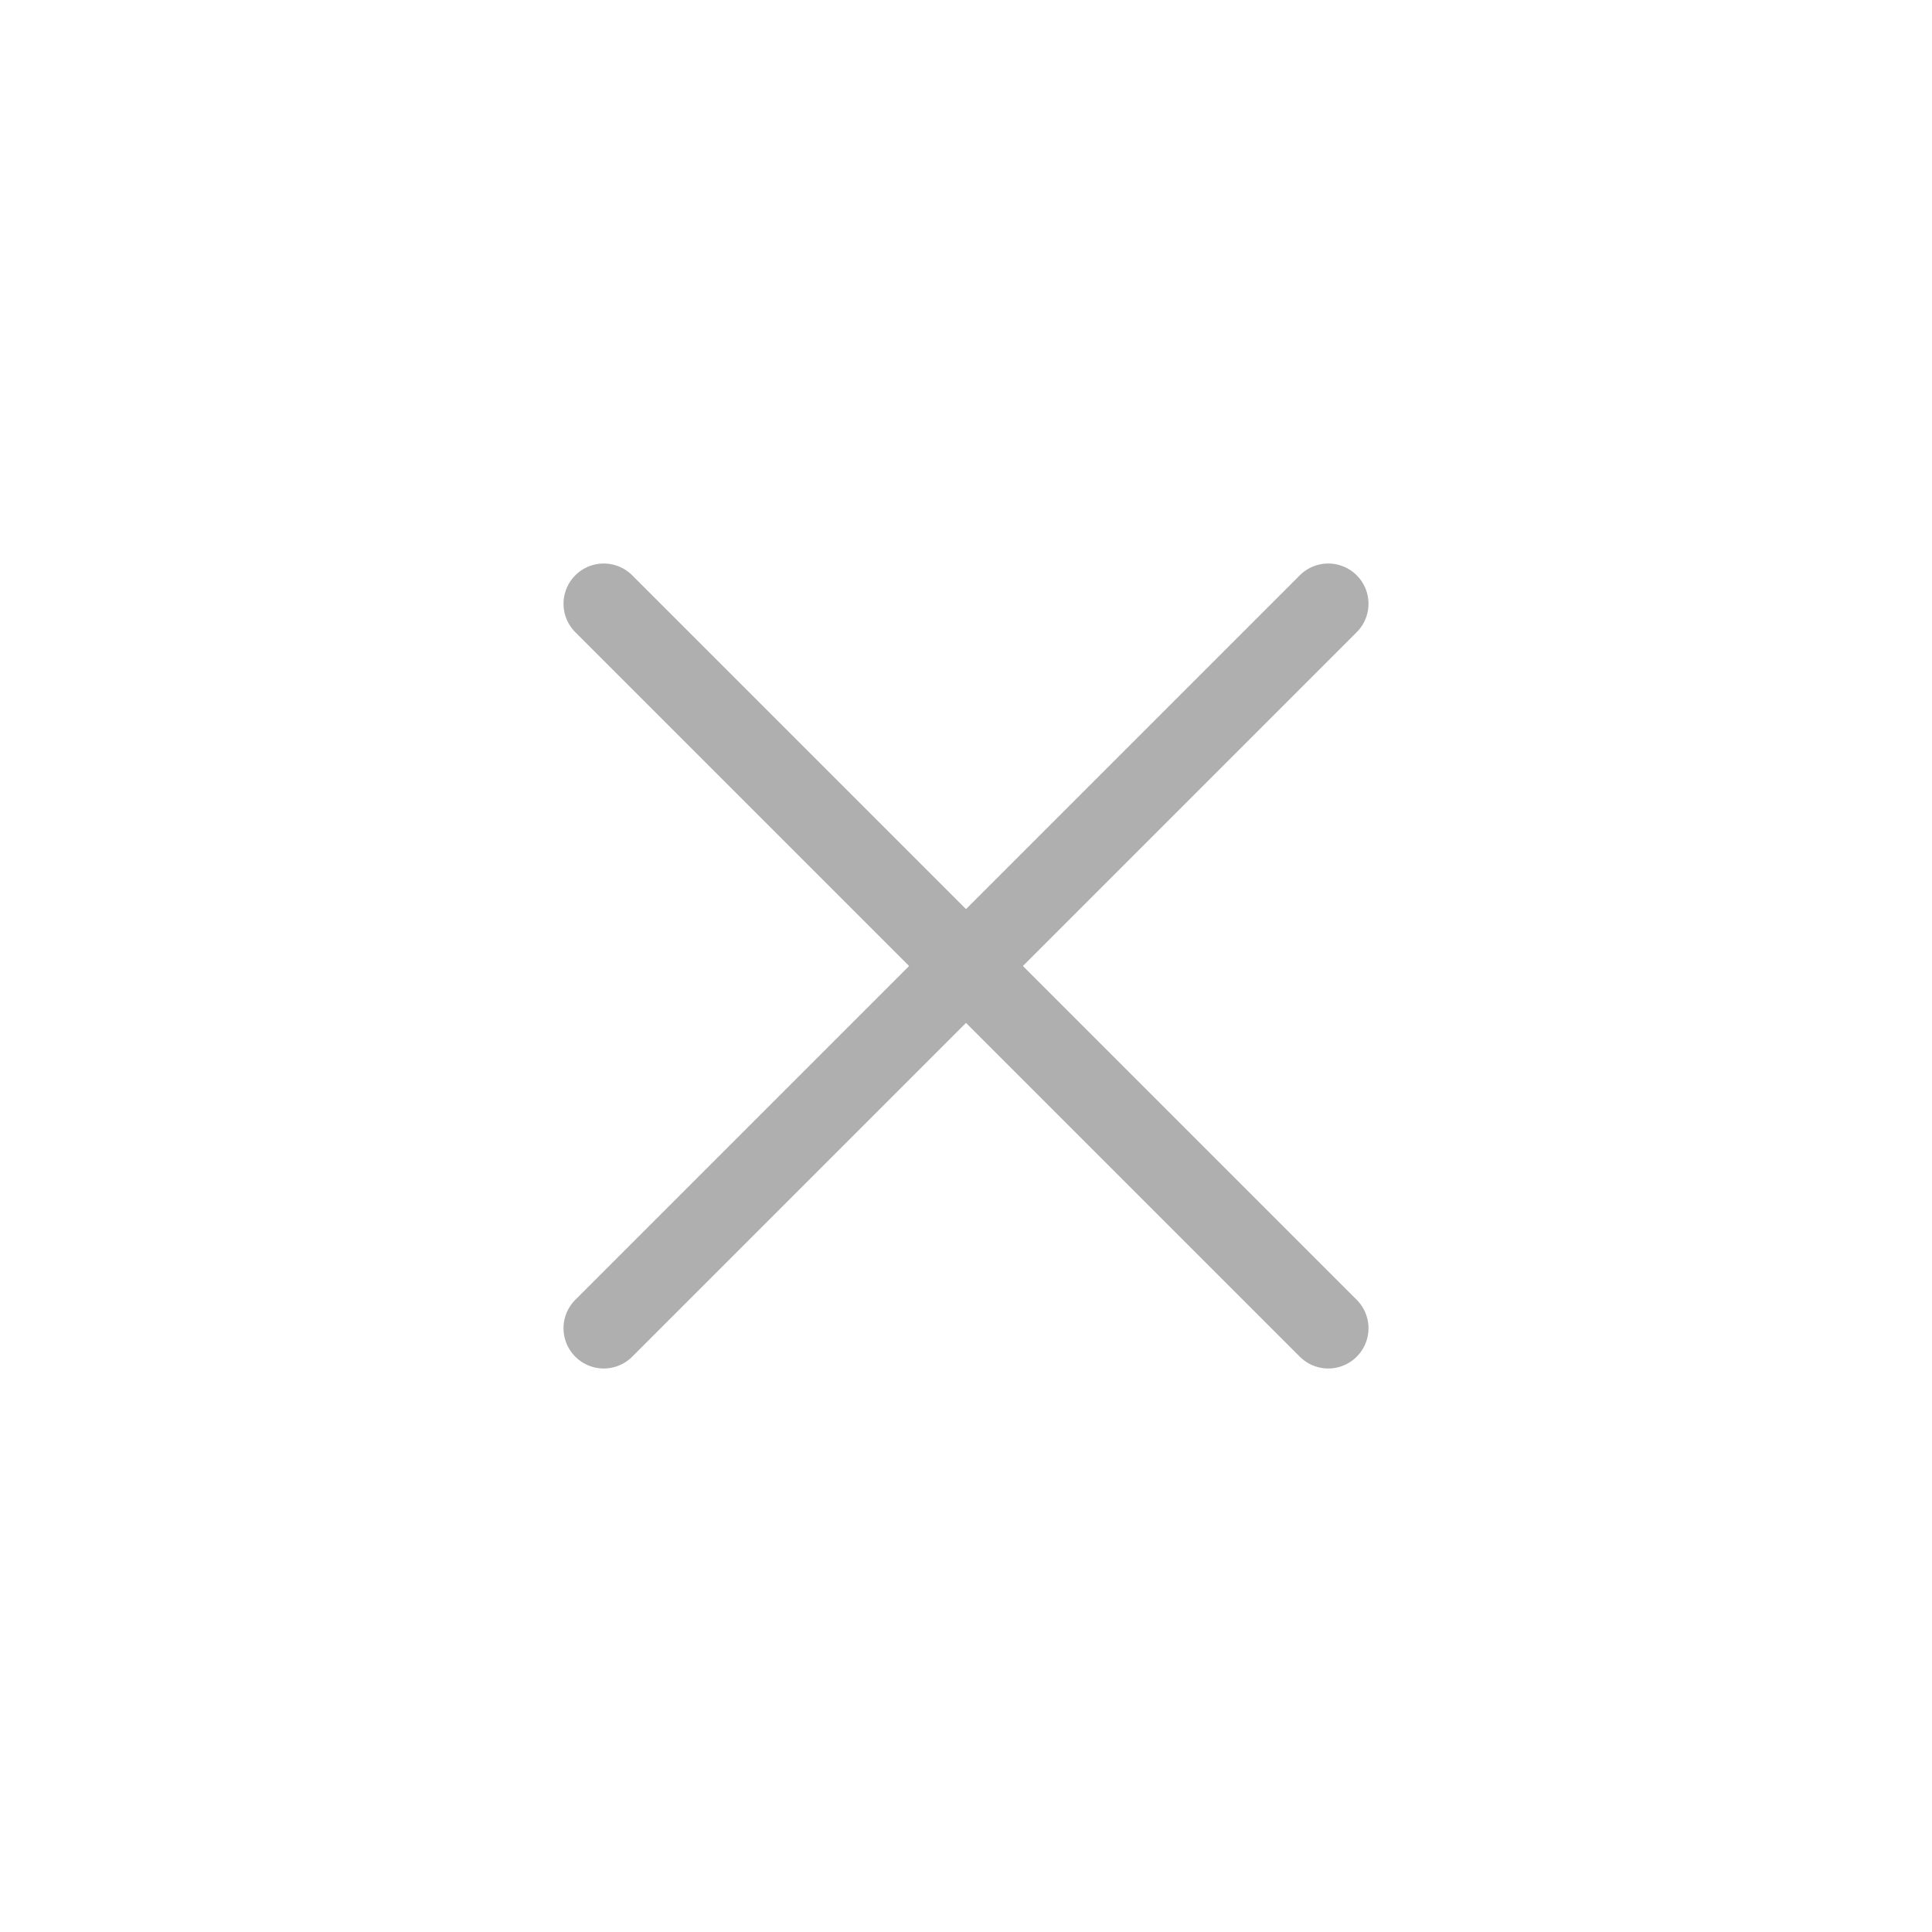
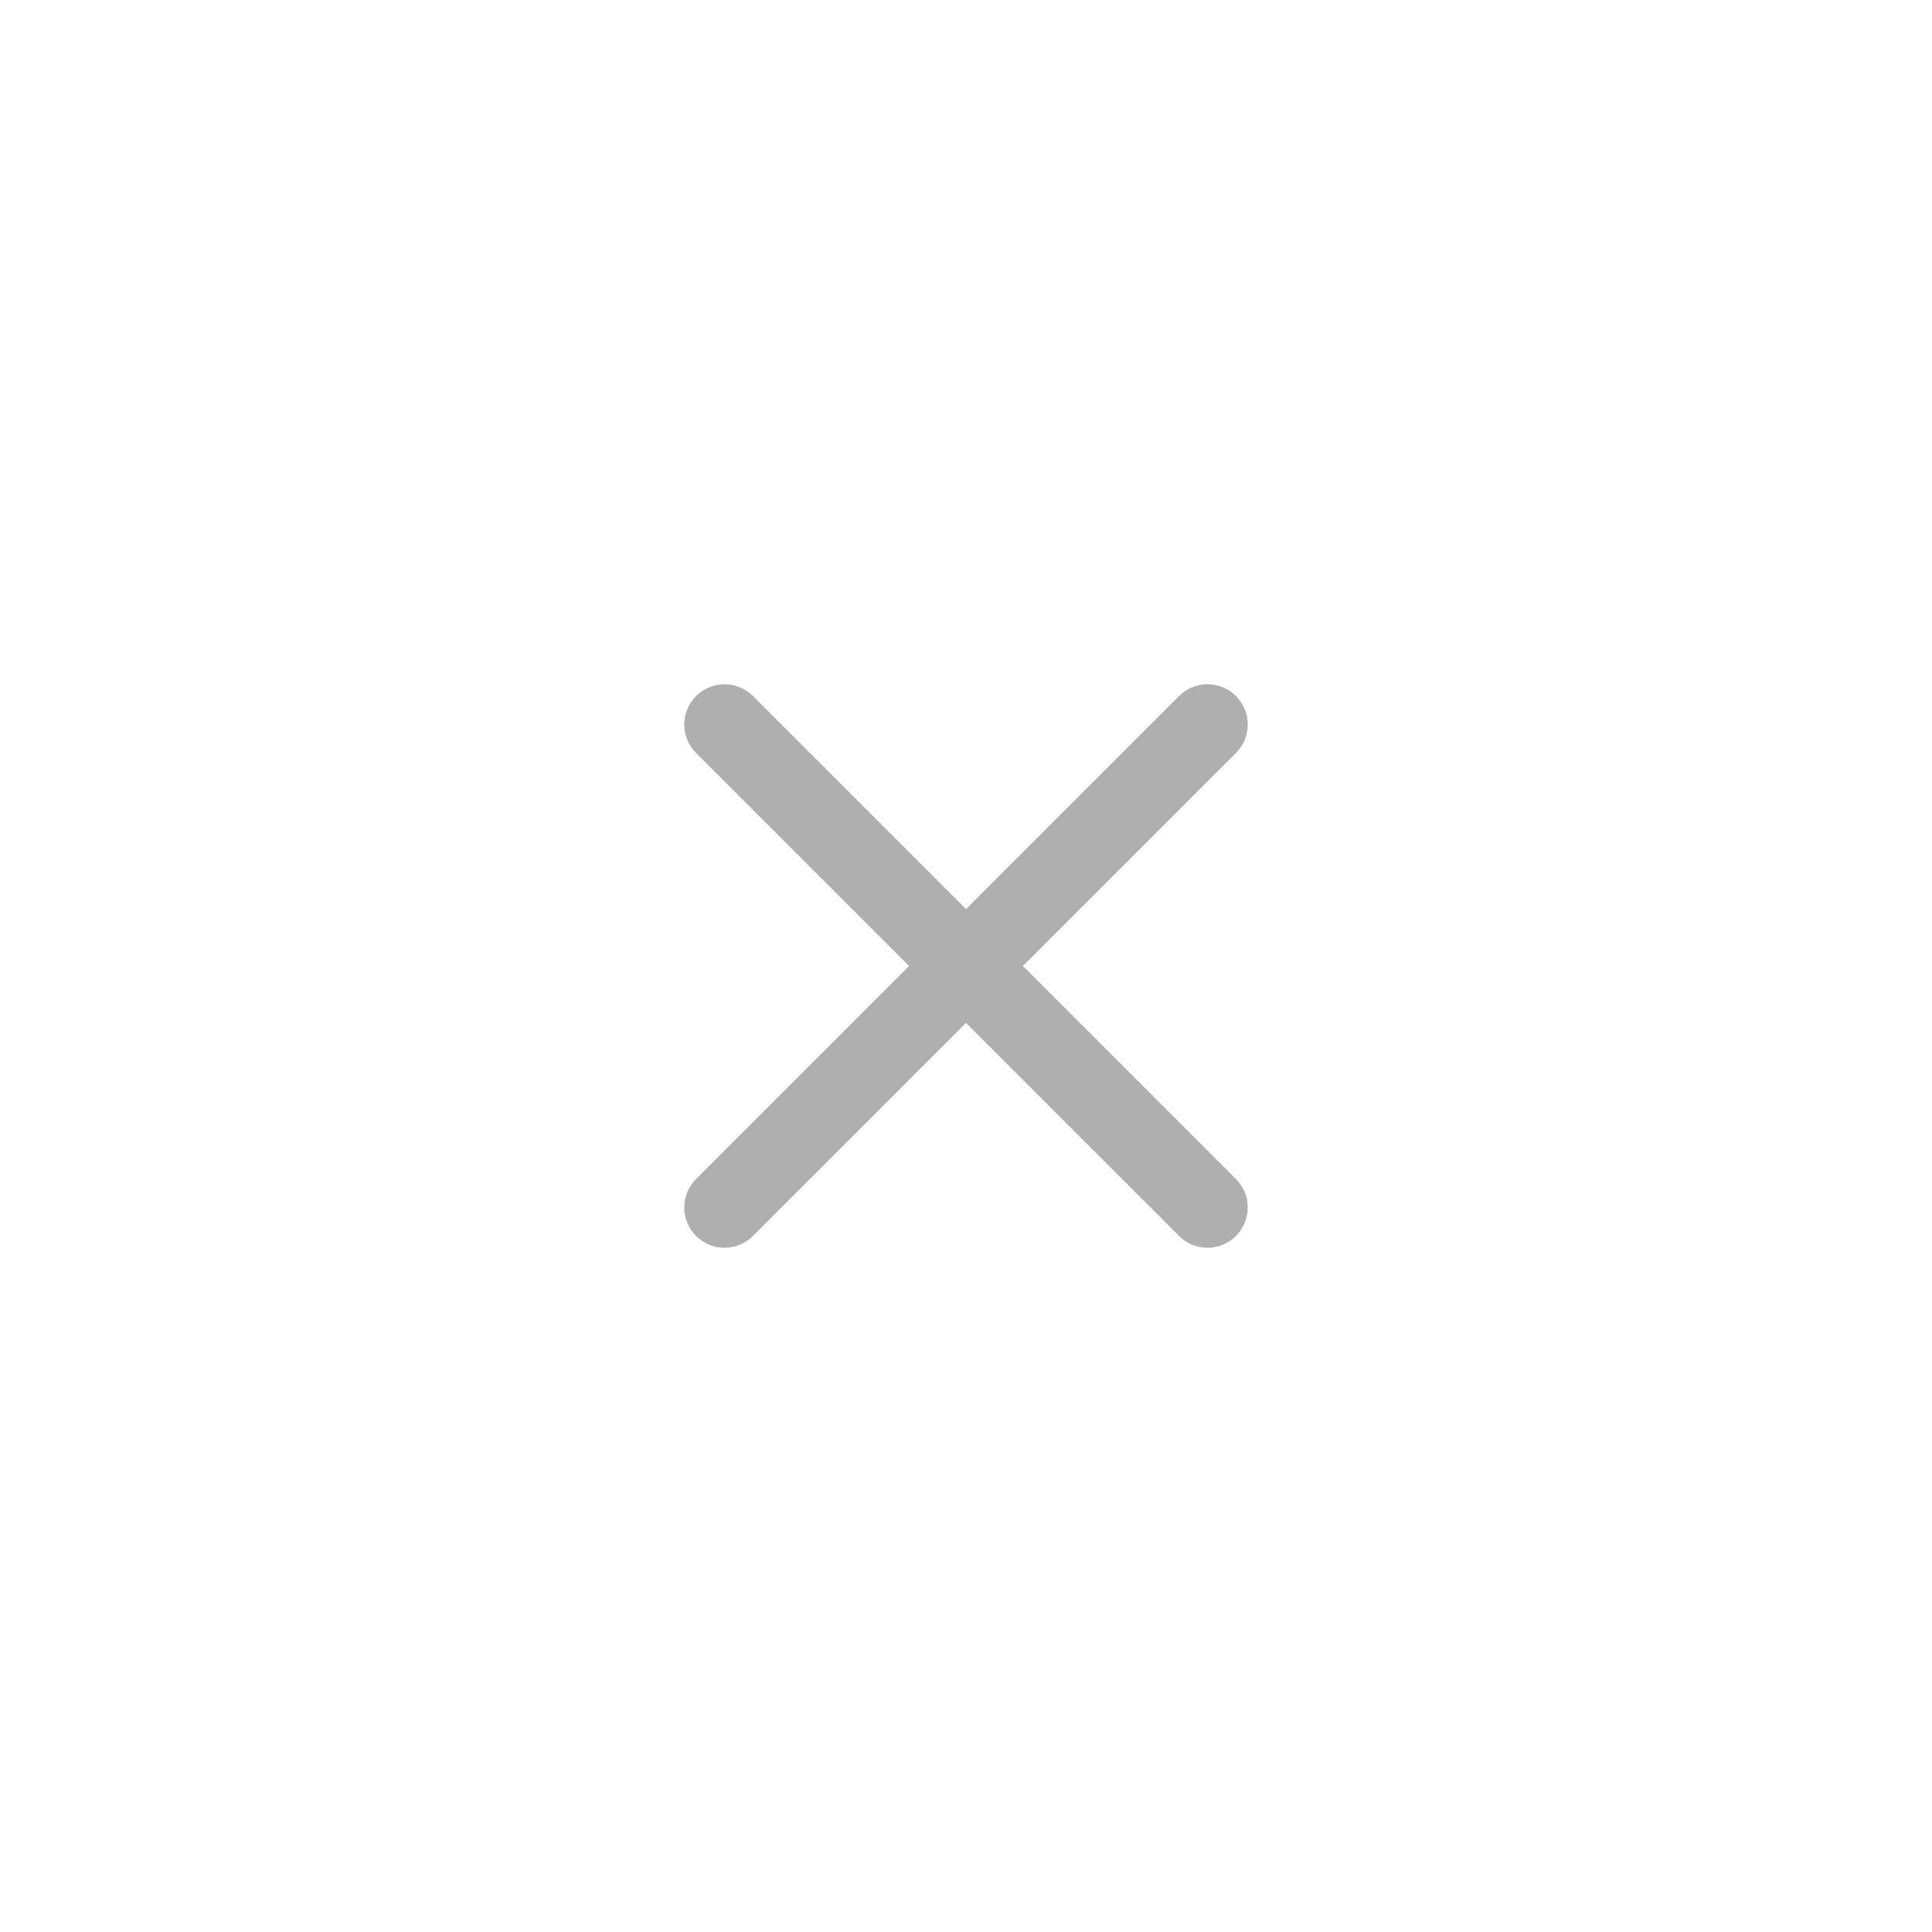
<svg xmlns="http://www.w3.org/2000/svg" width="32" height="32" viewBox="0 0 32 32" fill="none">
-   <path d="M10 10L22 22M22 10L10 22" stroke="#AFAFAF" stroke-width="1.333" stroke-linecap="round" />
+   <path d="M12 12L20 20M20 12L12 20" stroke="#AFAFAF" stroke-width="1.333" stroke-linecap="round" />
</svg>
